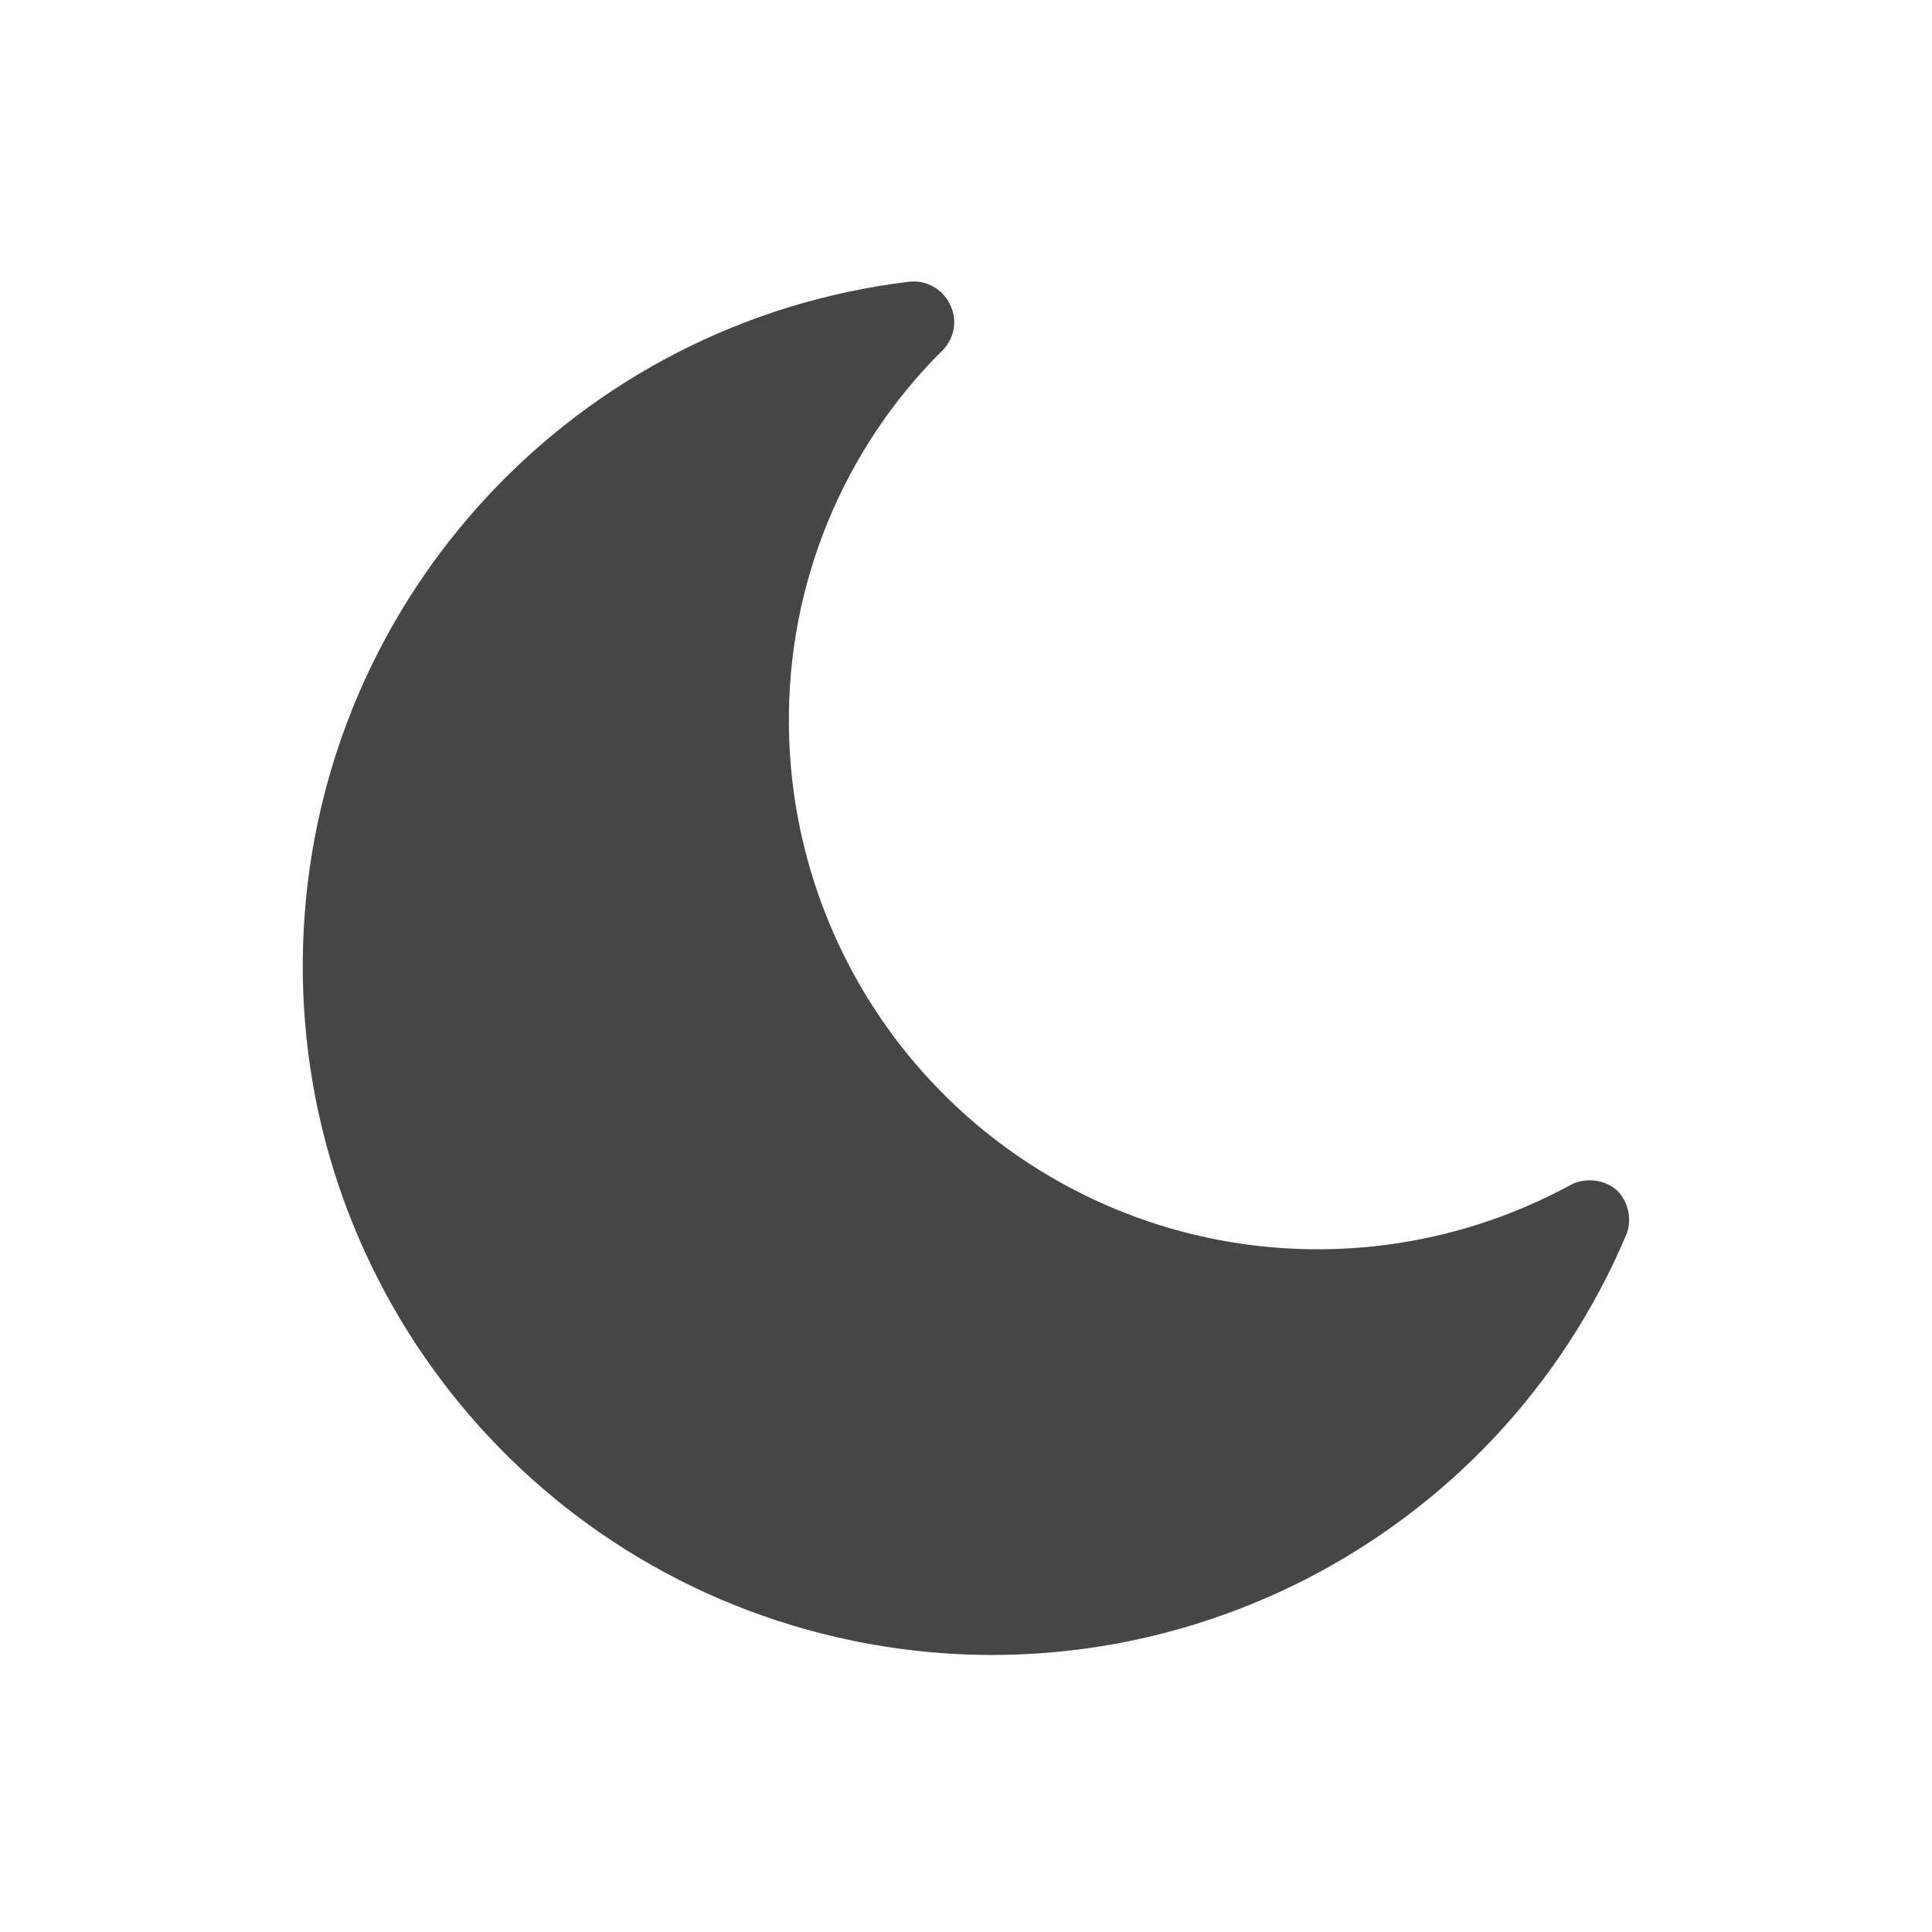
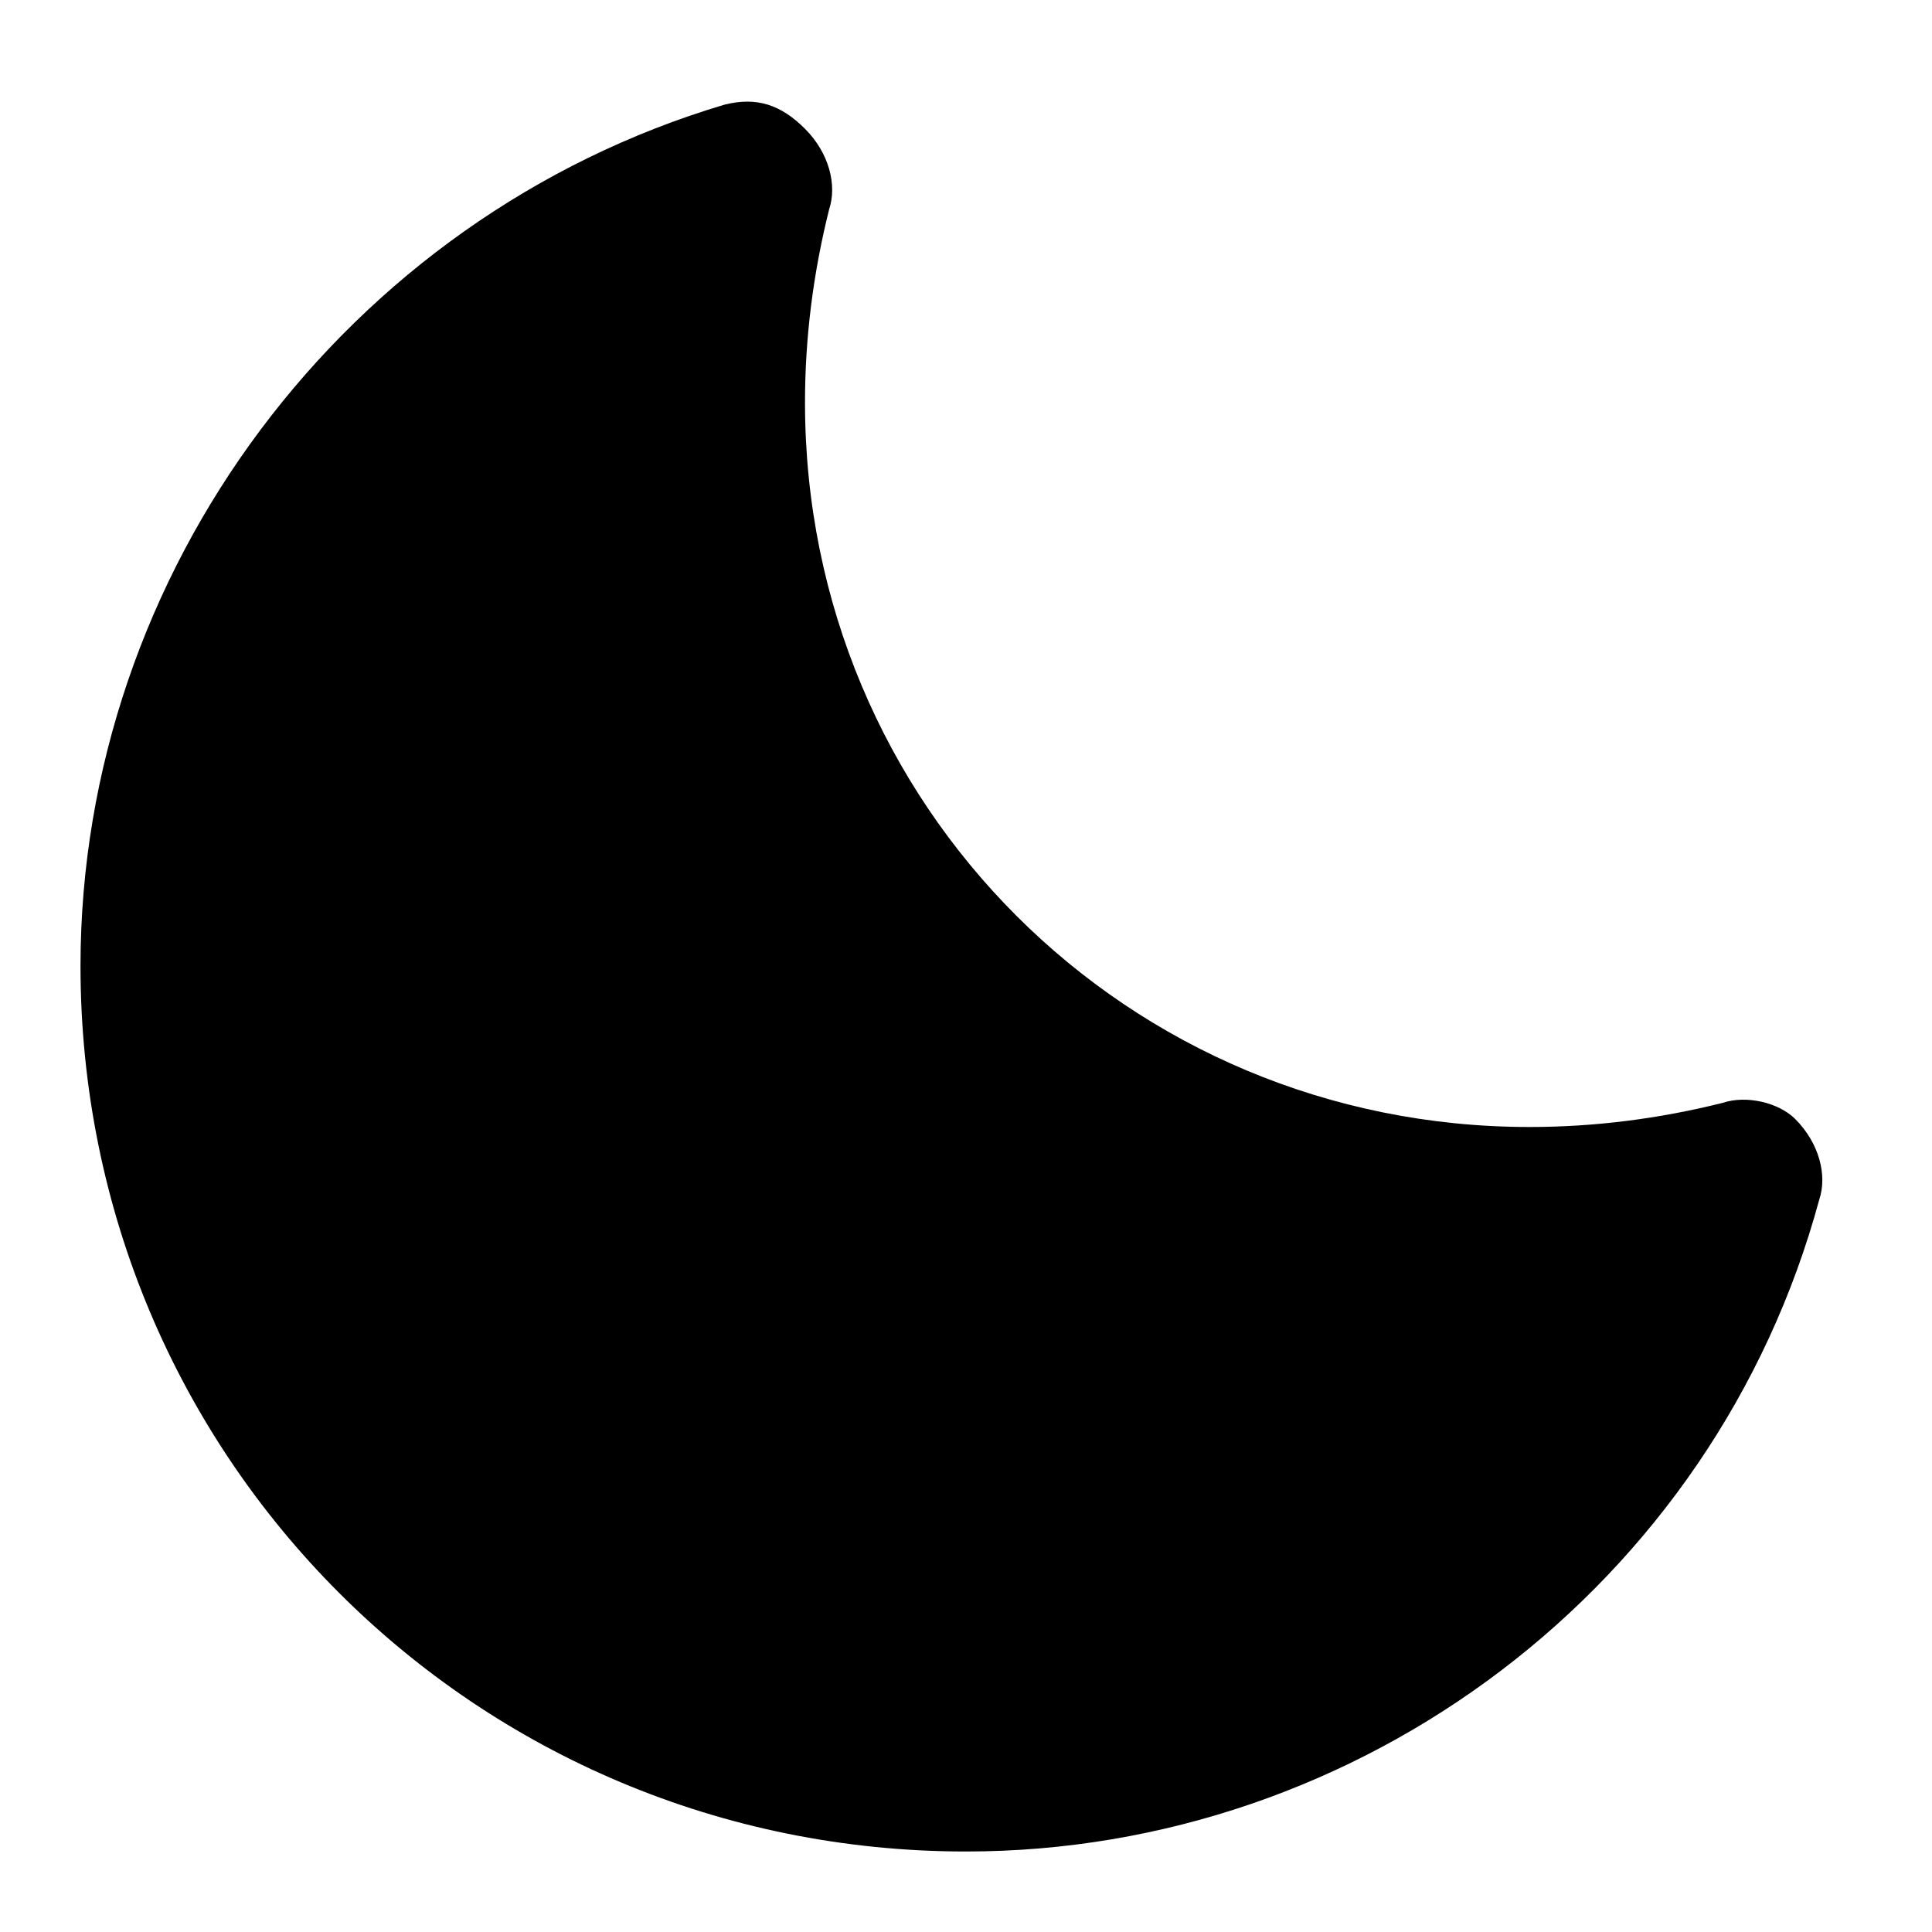
- <svg xmlns="http://www.w3.org/2000/svg" viewBox="0 0 24 24">
-   <path fill="#464646" d="M20.21,15.32A8.56,8.56,0,1,1,11.29,3.5a.5.5,0,0,1,.51.28.49.49,0,0,1-.09.57A6.46,6.46,0,0,0,9.8,9a6.57,6.57,0,0,0,9.71,5.72.52.52,0,0,1,.58.07A.52.52,0,0,1,20.21,15.32Z" />
+ <svg xmlns="http://www.w3.org/2000/svg" viewBox="0 0 24 24" focusable="false" class="chakra-icon css-onkibi" aria-hidden="true">
+   <path fill="currentColor" d="M21.4,13.7C20.6,13.9,19.8,14,19,14c-5,0-9-4-9-9c0-0.8,0.1-1.6,0.3-2.4c0.1-0.3,0-0.7-0.3-1 c-0.3-0.3-0.6-0.4-1-0.3C4.3,2.7,1,7.1,1,12c0,6.1,4.9,11,11,11c4.9,0,9.3-3.3,10.6-8.1c0.1-0.3,0-0.7-0.3-1 C22.1,13.7,21.7,13.6,21.4,13.7z" />
</svg>
